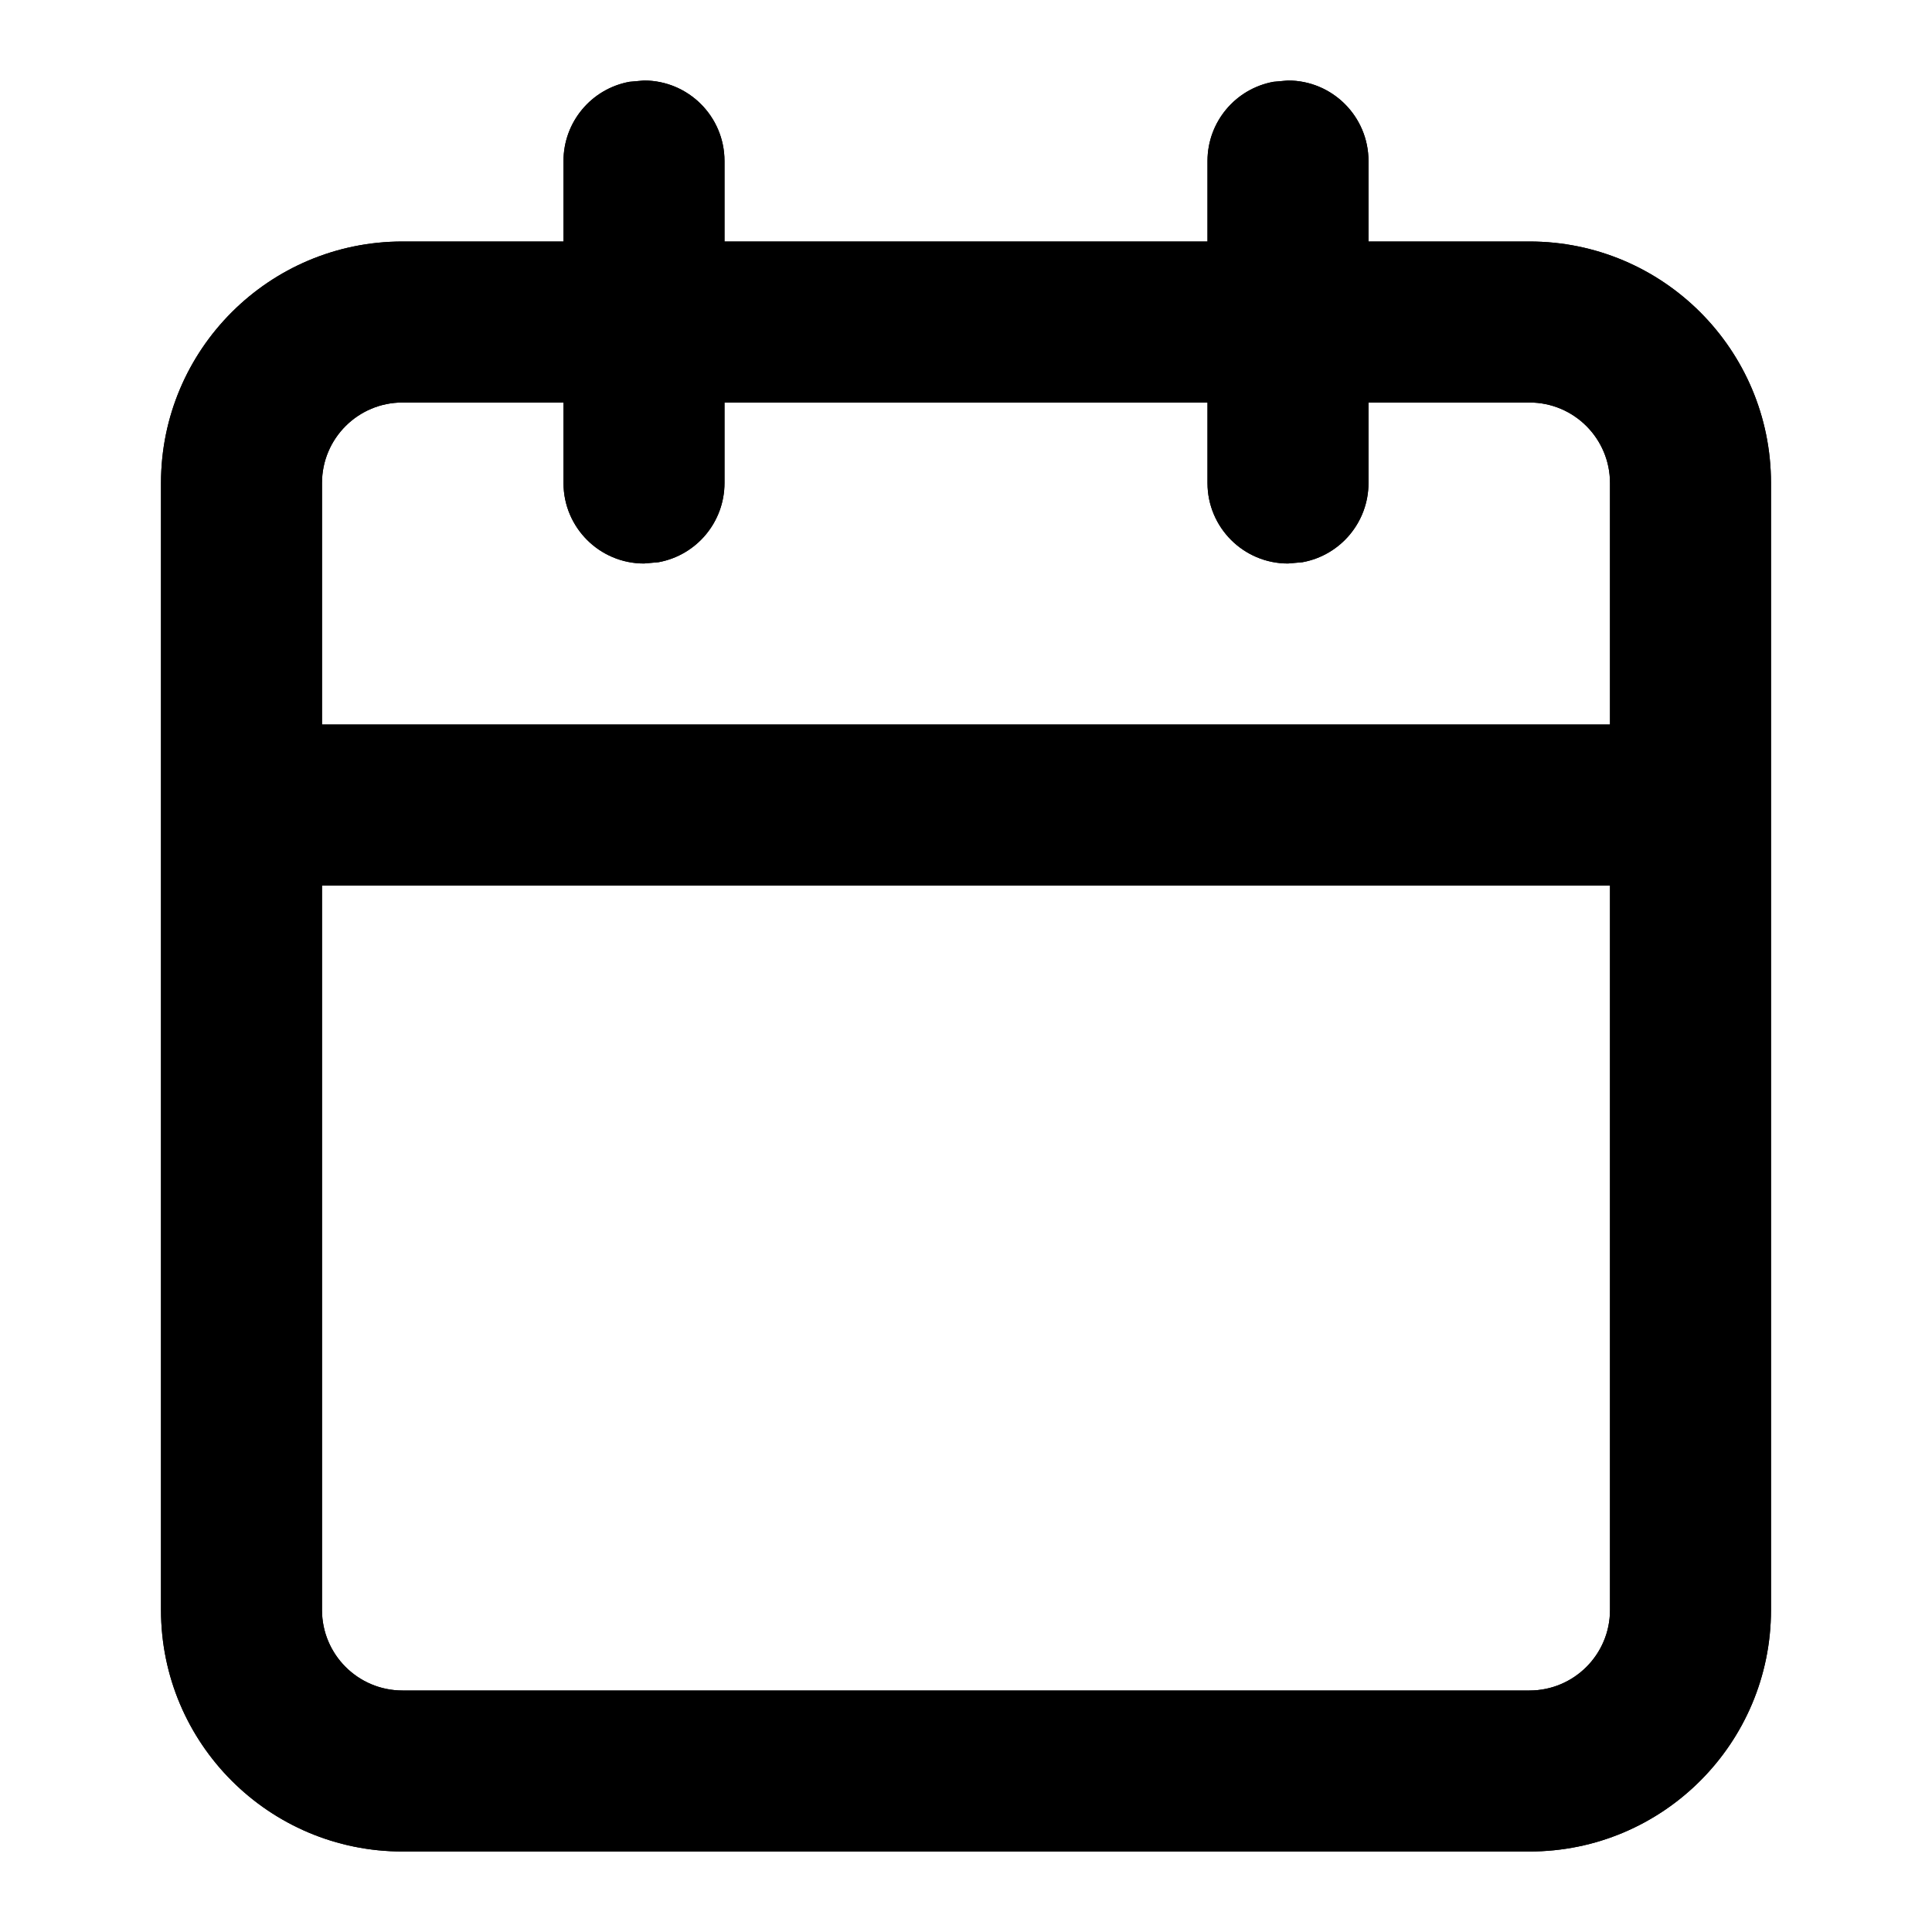
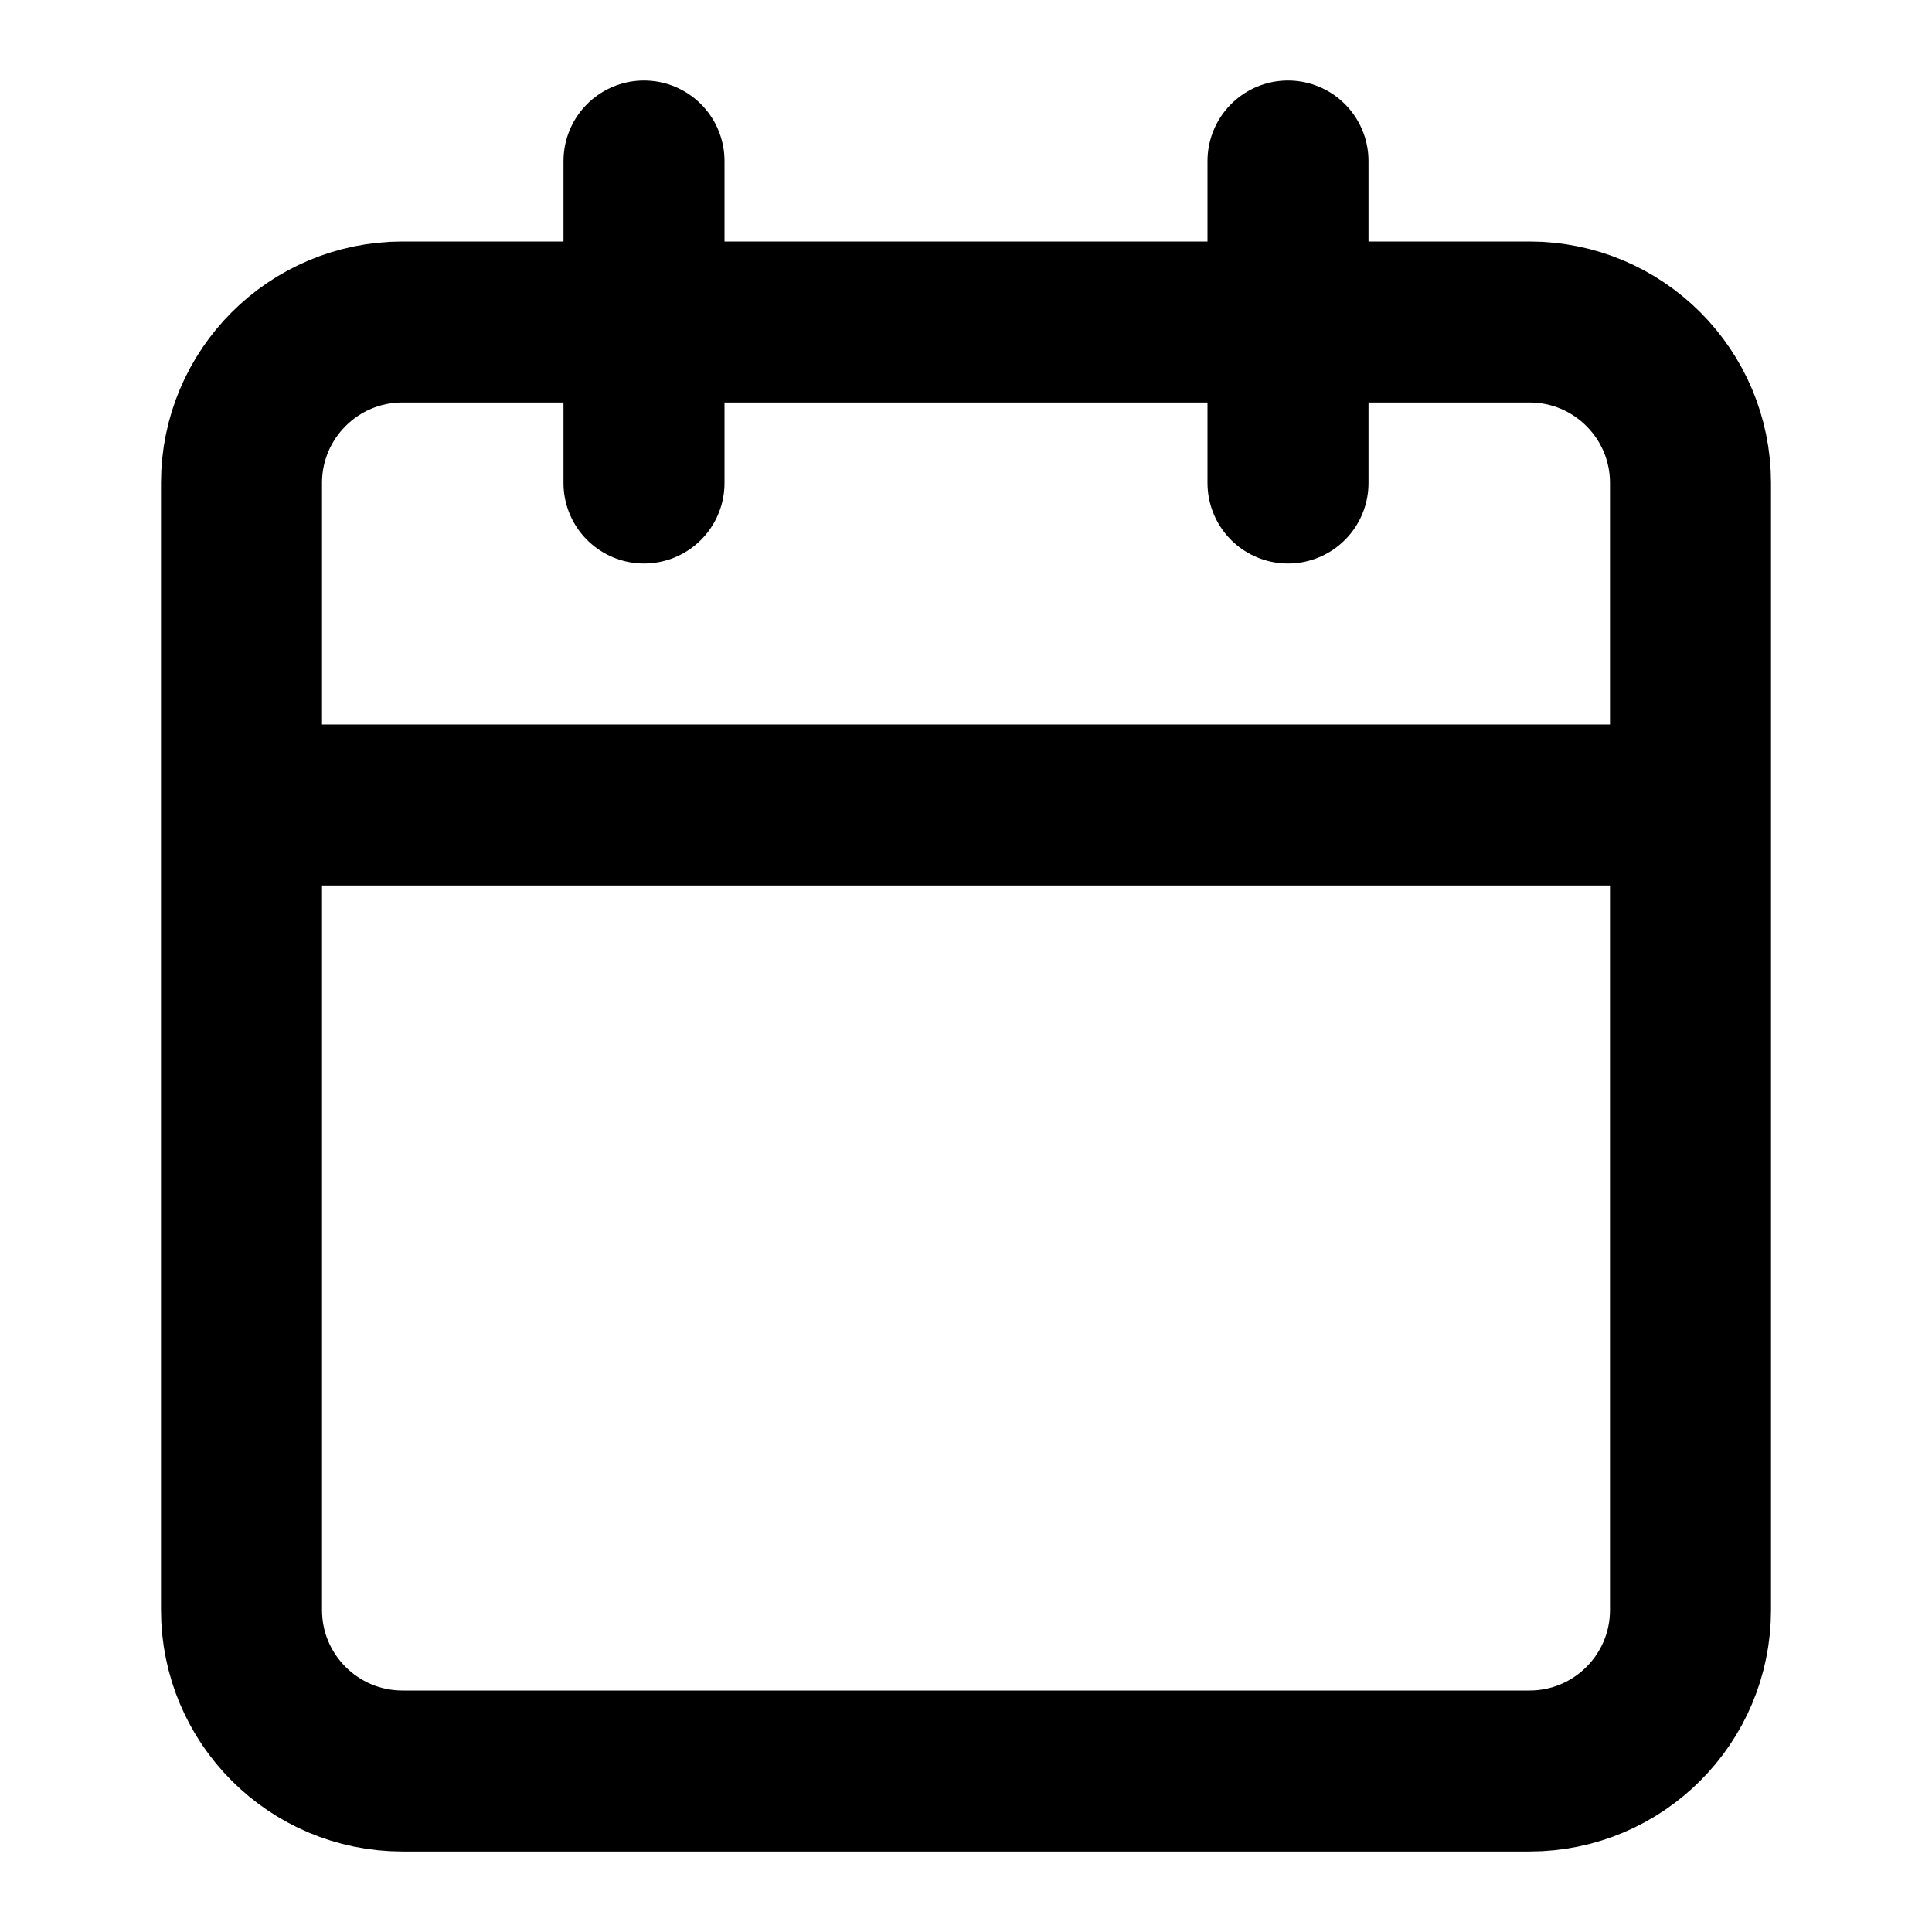
- <svg xmlns="http://www.w3.org/2000/svg" viewBox="0 0 16 16">
-   <defs>
-     <clipPath id="calendar-a" clipPathUnits="userSpaceOnUse">
-       <path d="M-924-113H100v768H-924z" />
-     </clipPath>
-     <clipPath id="calendar-b" clipPathUnits="userSpaceOnUse">
-       <path d="M0 0h11v12H0z" />
-     </clipPath>
-     <clipPath id="calendar-c" clipPathUnits="userSpaceOnUse">
-       <path d="M8 11.5a.5.5 0 00.5-.5v-.5h1A1.5 1.5 0 0011 9V2A1.5 1.5 0 009.5.5h-7A1.5 1.5 0 001 2v7a1.5 1.5 0 001.5 1.5h1v.5a.5.5 0 00.41.492L4 11.5a.5.5 0 00.5-.5v-.5h3v.5a.5.5 0 00.41.492zm2-5H2V2a.5.5 0 01.5-.5h7a.5.5 0 01.5.5zm-6.5 3h-1A.5.5 0 012 9V7.5h8V9a.5.5 0 01-.5.5h-1V9a.5.5 0 00-.41-.492L8 8.5a.5.5 0 00-.5.5v.5h-3V9a.5.5 0 00-.41-.492L4 8.5a.5.5 0 00-.5.5z" />
-     </clipPath>
-     <clipPath id="calendar-d" clipPathUnits="userSpaceOnUse">
-       <path d="M0 0h12v12H0z" />
-     </clipPath>
-     <clipPath id="calendar-e" clipPathUnits="userSpaceOnUse">
-       <path d="M-5-5h21v22H-5z" />
-     </clipPath>
-     <clipPath id="calendar-f" clipPathUnits="userSpaceOnUse">
-       <path d="M0 0h11v12H0z" />
-     </clipPath>
-   </defs>
-   <g clip-path="url(#calendar-a)" transform="matrix(1.33333 0 0 -1.33333 0 16)">
-     <g clip-path="url(#calendar-b)">
-       <g clip-path="url(#calendar-c)">
-         <g clip-path="url(#calendar-d)">
-           <g clip-path="url(#calendar-e)">
-             <g clip-path="url(#calendar-f)">
-               <path d="M-4 16.5h20v-21H-4z" />
-               <path d="M-5 17h22V-5H-5z" />
-             </g>
-           </g>
-         </g>
-       </g>
+ <svg xmlns="http://www.w3.org/2000/svg" viewBox="0 0 48 48">
+   <g fill="none" stroke="currentColor" stroke-width="4">
+     <path d="m10 8h28a4 4 45 0 1 4 4v28a4 4 135 0 1 -4 4h-28a4 4 45 0 1 -4-4v-28a4 4 135 0 1 4-4z" height="36" width="36" x="6" y="8" />
+     <path d="m6 20h36" />
+     <g stroke-linecap="round">
+       <path d="m16 4v8" />
+       <path d="m32 4v8" />
    </g>
  </g>
</svg>
